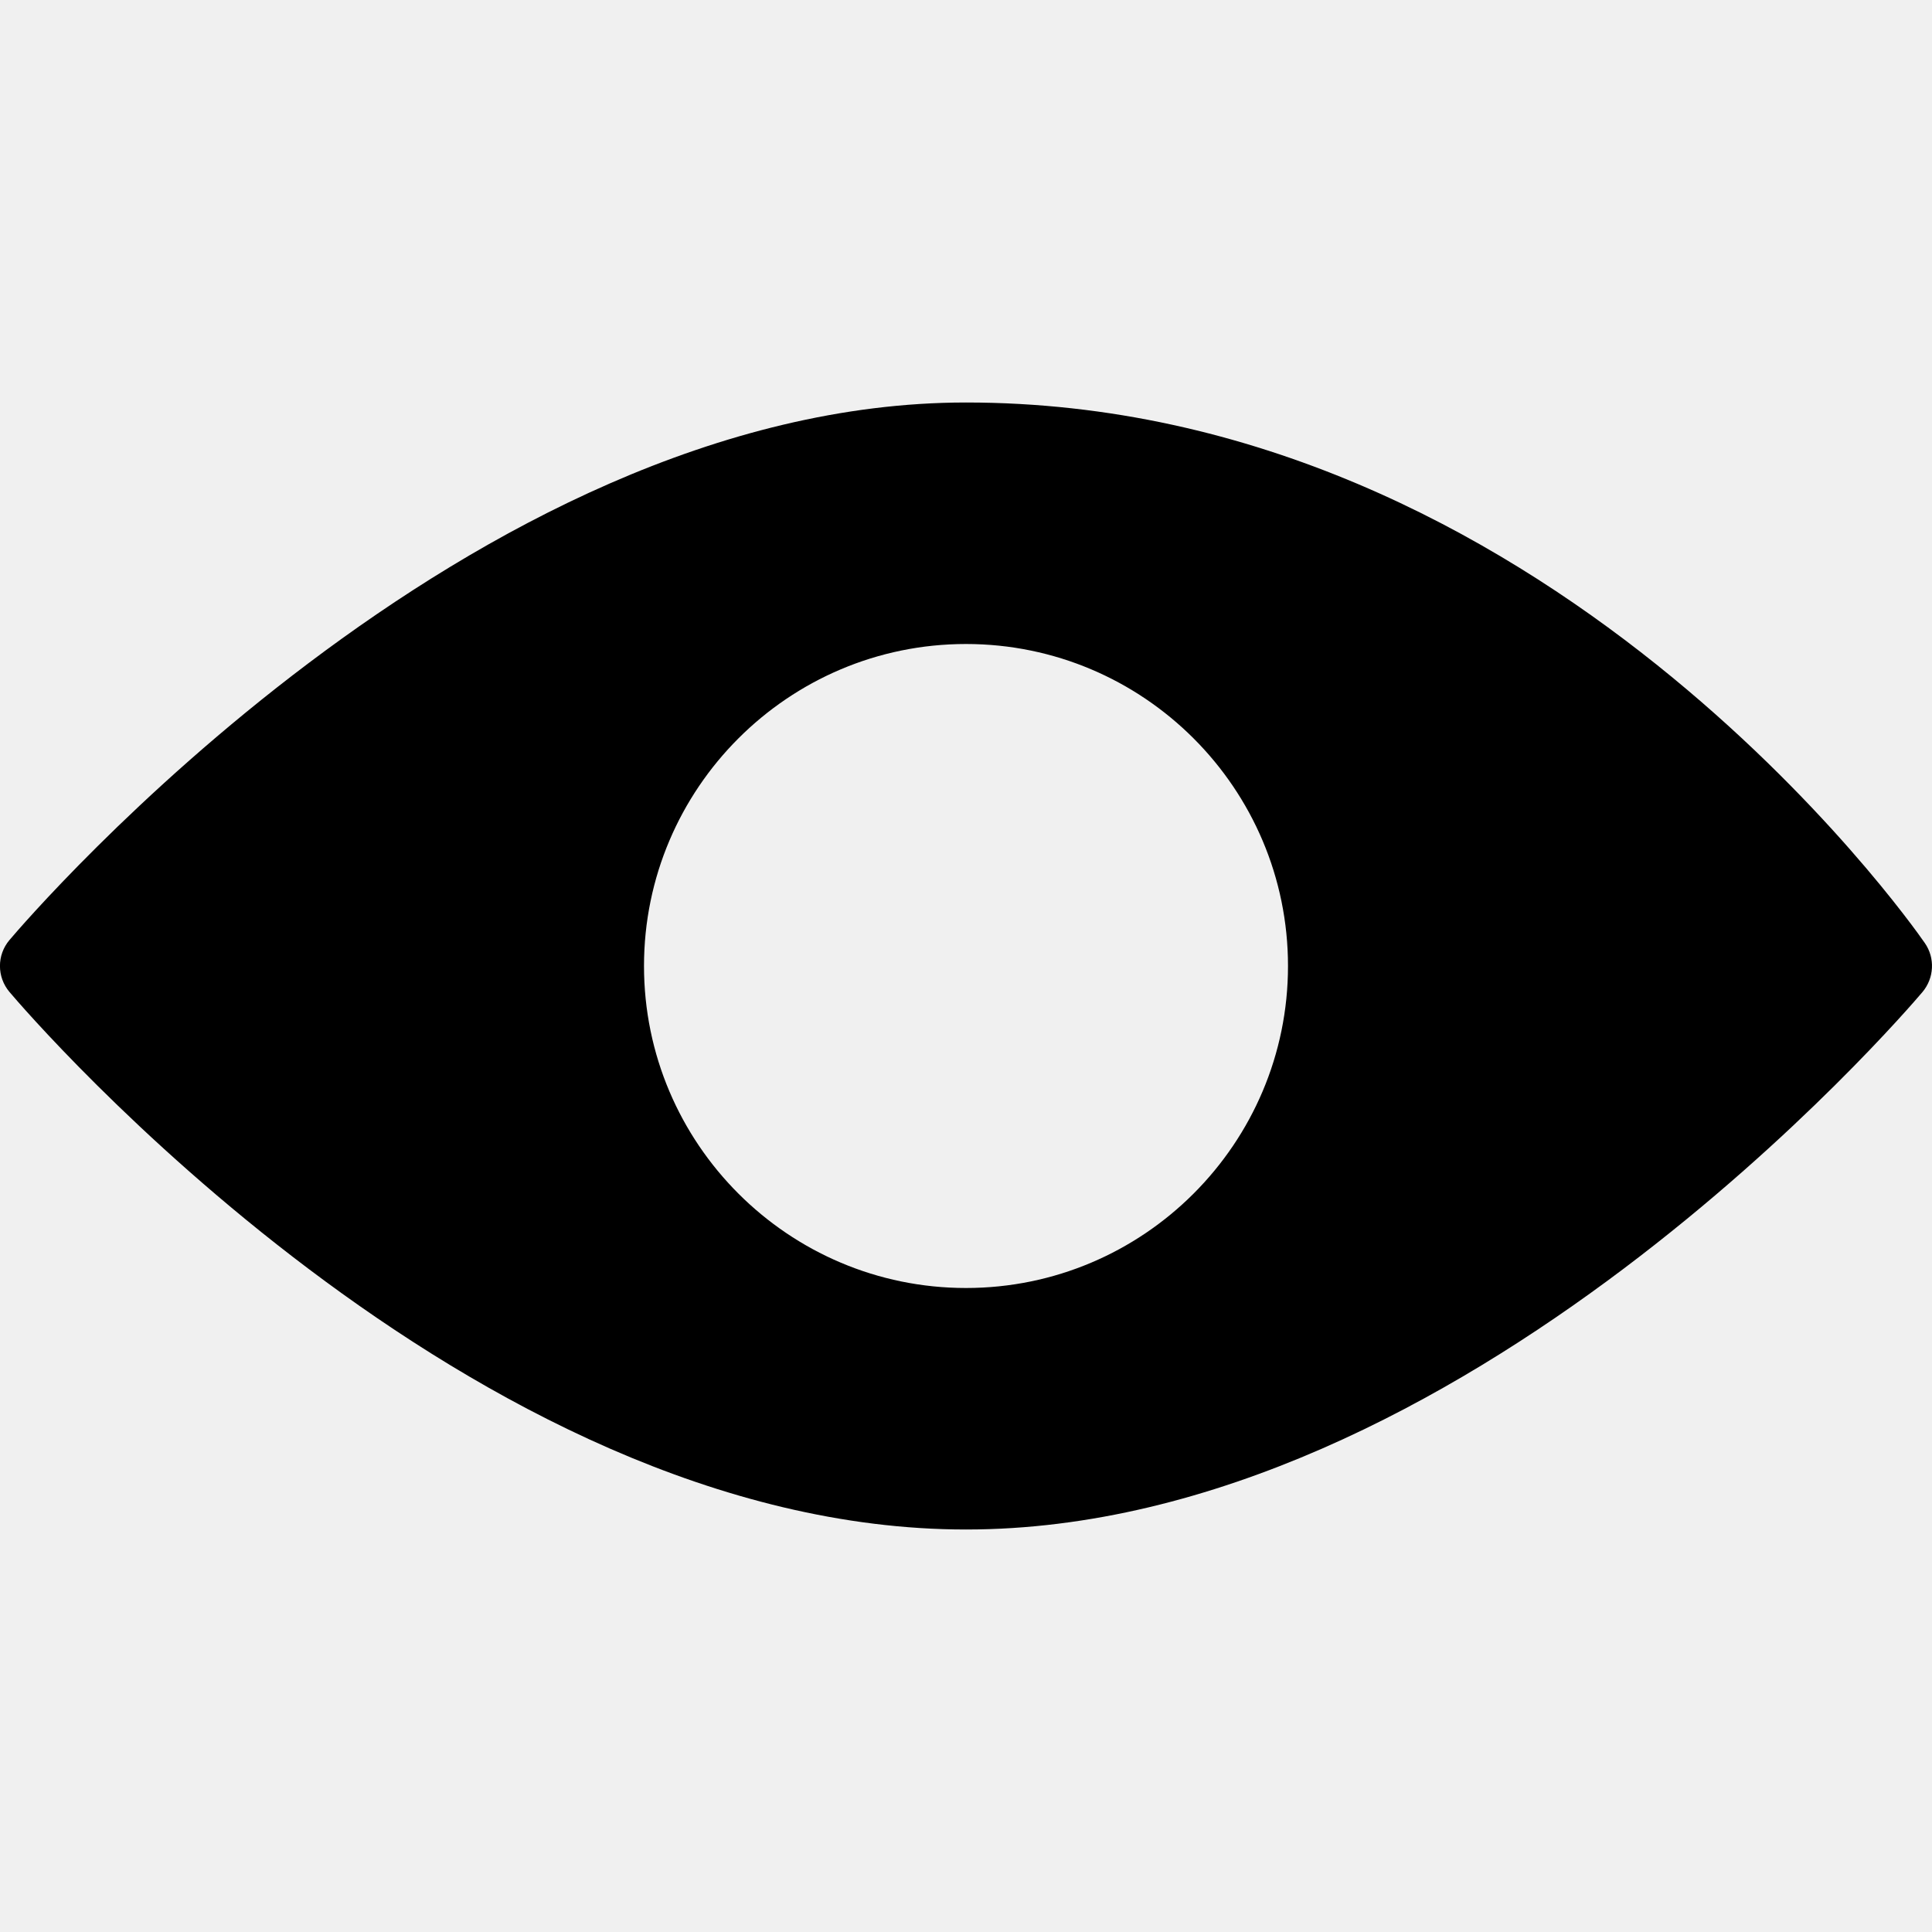
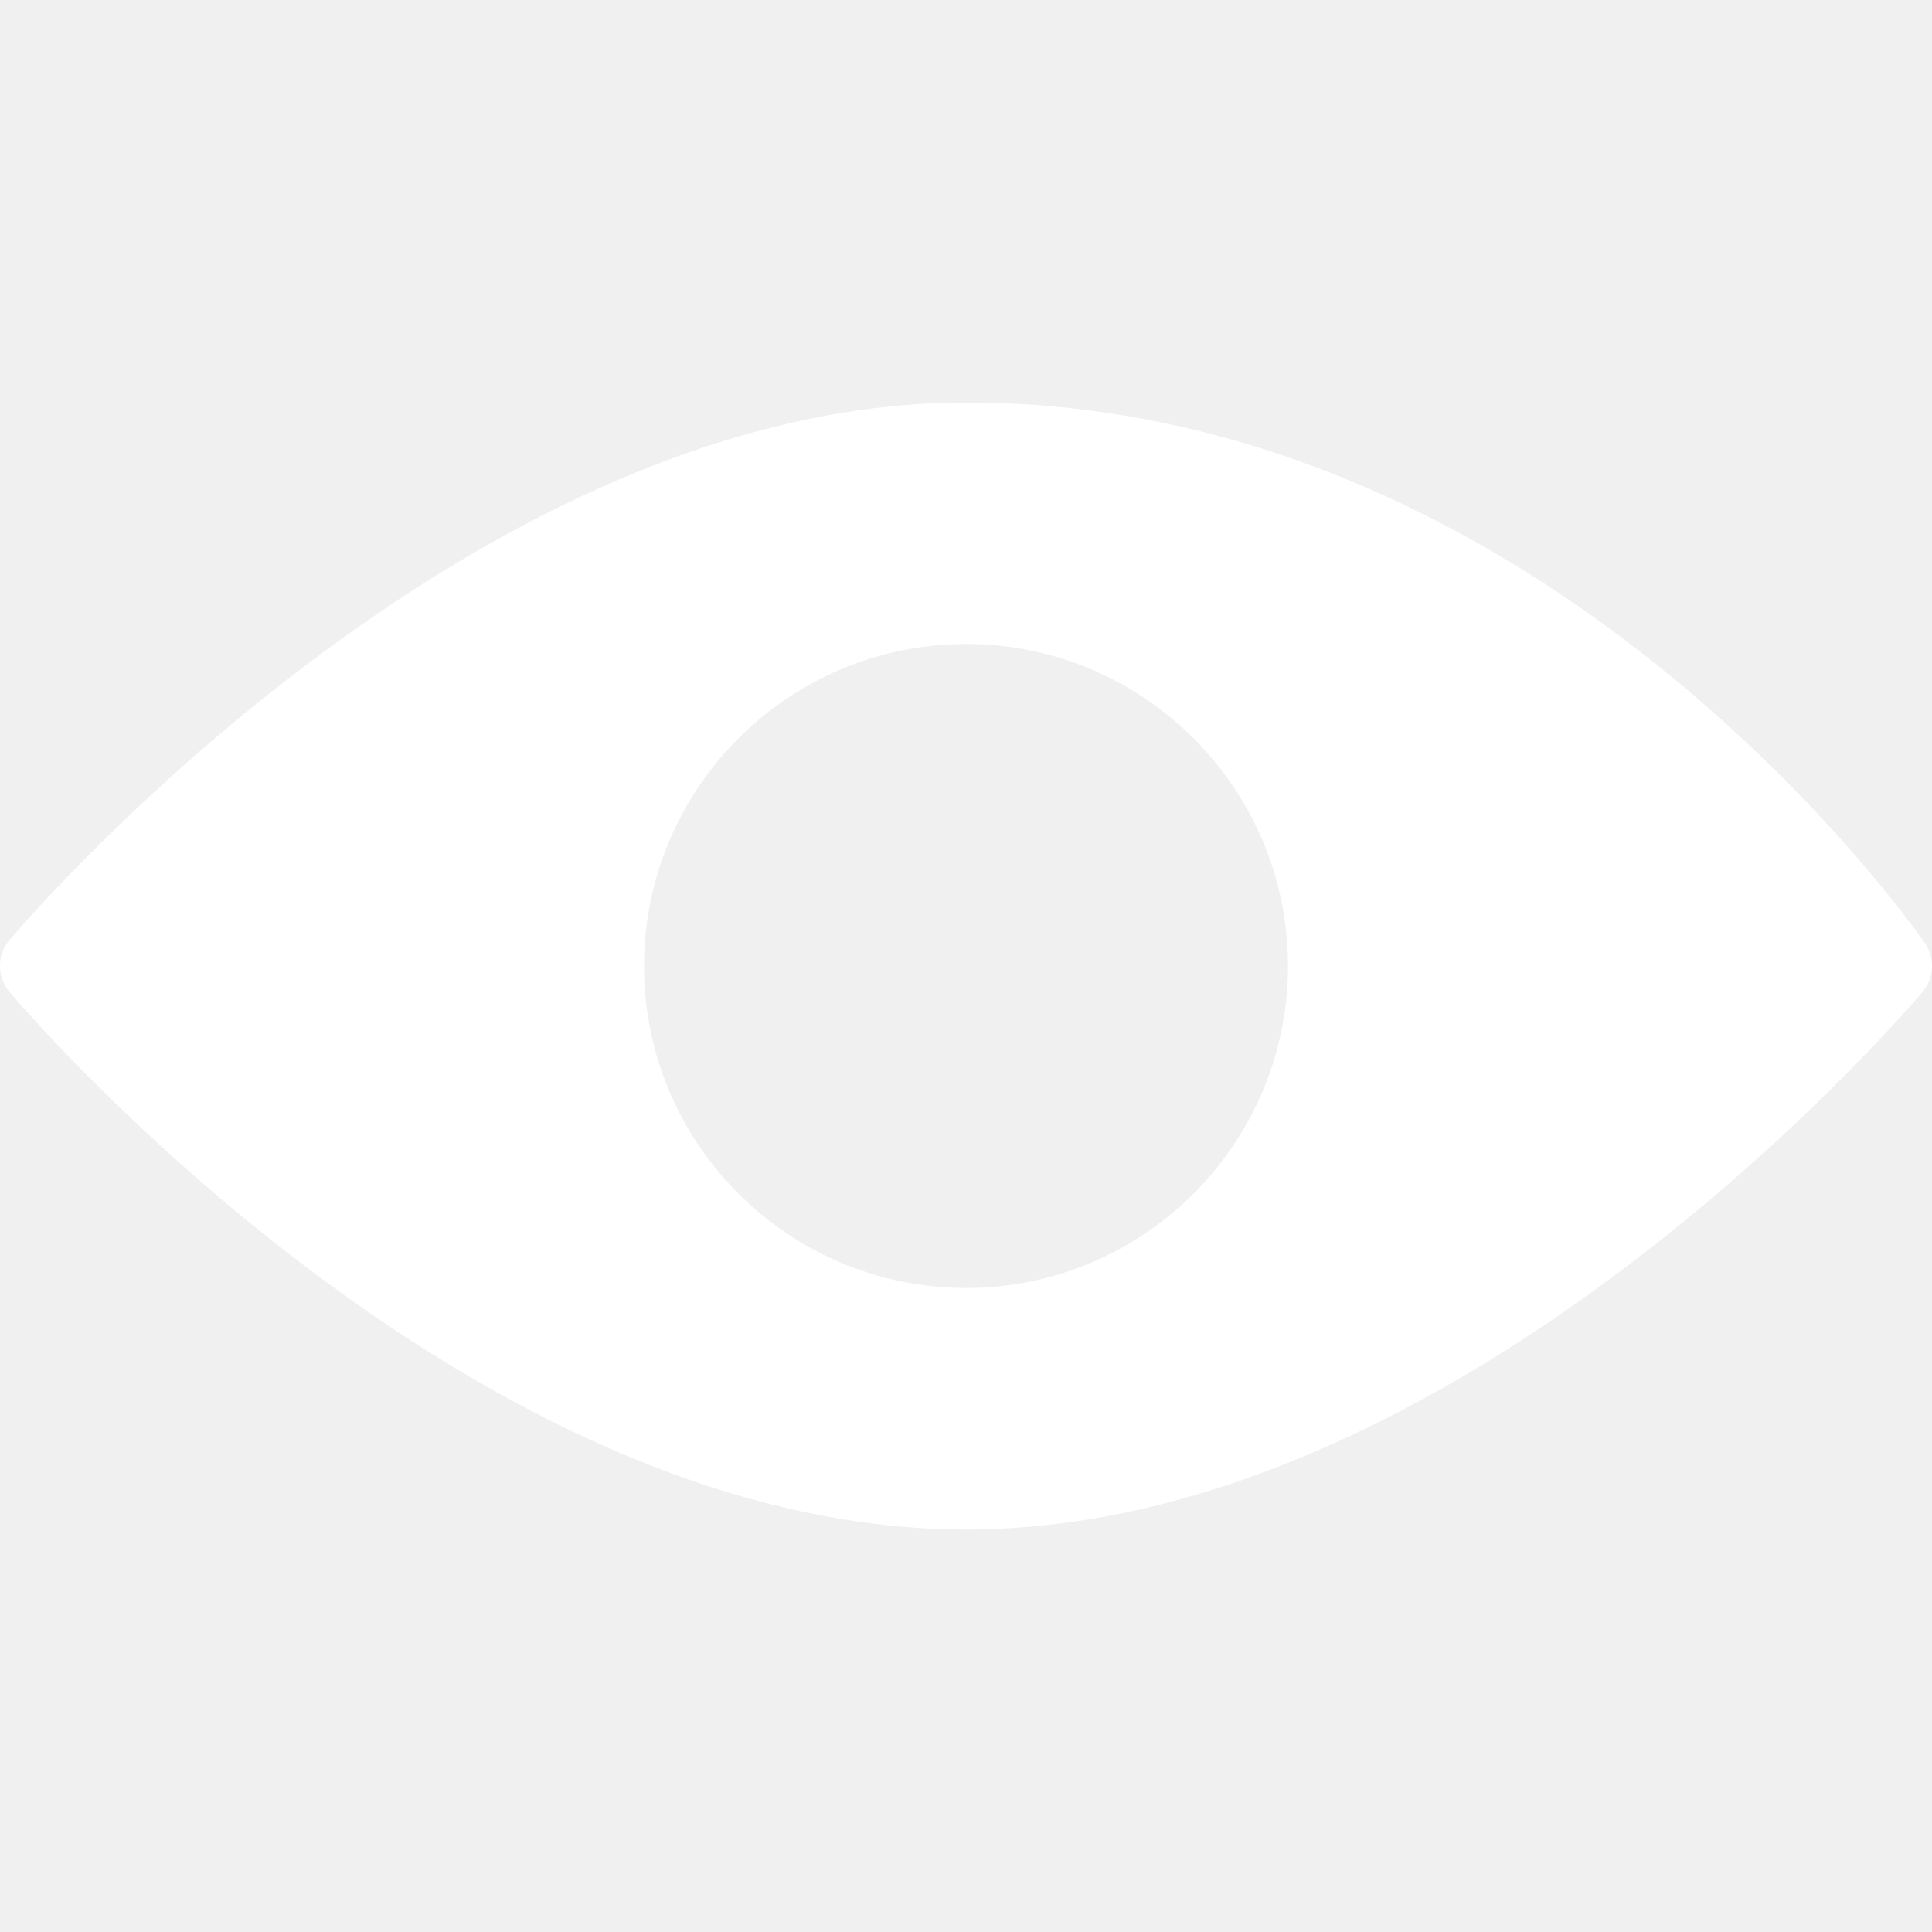
- <svg xmlns="http://www.w3.org/2000/svg" version="1.1" x="0px" y="0px" viewBox="0 0 24 24" style="enable-background:new 0 0 24 24;" xml:space="preserve">
-   <g id="Mail">
- </g>
-   <g id="Open_Mail">
- </g>
-   <g id="Mail_Attachmet">
- </g>
-   <g id="Mails">
- </g>
-   <g id="Trash">
- </g>
-   <g id="Trash_Full">
- </g>
-   <g id="Preferences_1">
- </g>
-   <g id="Preferences_2">
- </g>
-   <g id="Mouse">
- </g>
-   <g id="Computer">
- </g>
-   <g id="Notebook">
- </g>
-   <g id="Mobile_Phone">
- </g>
-   <g id="Print">
- </g>
-   <g id="Calculator">
- </g>
-   <g id="Tag">
- </g>
-   <g id="Paperclip">
- </g>
-   <g id="Heart">
- </g>
-   <g id="Lock">
- </g>
-   <g id="Lock_Open">
- </g>
-   <g id="Key_1">
- </g>
-   <g id="Star">
- </g>
-   <g id="Add">
- </g>
-   <g id="Remove">
- </g>
-   <g id="Error">
- </g>
-   <g id="Check_1">
- </g>
-   <g id="Time">
- </g>
-   <g id="Question_Mark">
- </g>
-   <g id="Error_Mark">
- </g>
-   <g id="Sand-Glass">
- </g>
-   <g id="Battery_Full">
- </g>
-   <g id="Battery_Charge">
- </g>
-   <g id="Battery_Half">
- </g>
-   <g id="Battery_Low">
- </g>
-   <g id="No_Battery">
- </g>
-   <g id="Key_2">
- </g>
-   <g id="Link">
- </g>
-   <g id="Brake_Link">
- </g>
-   <g id="Pencil">
- </g>
-   <g id="At">
- </g>
-   <g id="Reply">
- </g>
-   <g id="Accessible">
- </g>
-   <g id="Up_Arrow">
- </g>
-   <g id="Brush">
- </g>
-   <g id="Design_Mug">
- </g>
-   <g id="Design">
- </g>
-   <g id="Server">
- </g>
-   <g id="Database">
- </g>
-   <g id="Save">
- </g>
-   <g id="Female">
- </g>
-   <g id="Male">
- </g>
-   <g id="Book">
- </g>
-   <g id="Power">
- </g>
-   <g id="Reload">
- </g>
-   <g id="Map">
- </g>
-   <g id="Loction_1">
- </g>
-   <g id="Location_2">
- </g>
-   <g id="Globe">
- </g>
-   <g id="Suitcase">
- </g>
-   <g id="Callendar">
- </g>
-   <g id="Cloud_Off">
- </g>
-   <g id="File_1">
- </g>
-   <g id="File_2">
- </g>
-   <g id="Folder">
- </g>
-   <g id="Open_Folder">
- </g>
-   <g id="Cloud">
- </g>
-   <g id="Upload_Cloud">
- </g>
-   <g id="Download_Cloud">
- </g>
-   <g id="Eye">
-     <path d="M23.911,11.715C23.722,11.441,19.18,5,12,5C5.839,5,0.349,11.404,0.118,11.677c-0.158,0.186-0.158,0.459,0,0.646   C0.349,12.596,5.839,19,12,19s11.651-6.404,11.882-6.677C24.027,12.15,24.04,11.901,23.911,11.715z M12,16c-2.206,0-4-1.794-4-4   c0-2.206,1.794-4,4-4c2.206,0,4,1.794,4,4C16,14.206,14.206,16,12,16z" />
+ <svg xmlns="http://www.w3.org/2000/svg" version="1.1" x="0px" y="0px" viewBox="0 0 24 24" style="enable-background:new 0 0 24 24;" xml:space="preserve" id="svg104">
+   <defs id="defs108" />
+   <g id="Mail" />
+   <g id="Open_Mail" />
+   <g id="Mail_Attachmet" />
+   <g id="Mails" />
+   <g id="Trash" />
+   <g id="Trash_Full" />
+   <g id="Preferences_1" />
+   <g id="Preferences_2" />
+   <g id="Mouse" />
+   <g id="Computer" />
+   <g id="Notebook" />
+   <g id="Mobile_Phone" />
+   <g id="Print" />
+   <g id="Calculator" />
+   <g id="Tag" />
+   <g id="Paperclip" />
+   <g id="Heart" />
+   <g id="Lock" />
+   <g id="Lock_Open" />
+   <g id="Key_1" />
+   <g id="Star" />
+   <g id="Add" />
+   <g id="Remove" />
+   <g id="Error" />
+   <g id="Check_1" />
+   <g id="Time" />
+   <g id="Question_Mark" />
+   <g id="Error_Mark" />
+   <g id="Sand-Glass" />
+   <g id="Battery_Full" />
+   <g id="Battery_Charge" />
+   <g id="Battery_Half" />
+   <g id="Battery_Low" />
+   <g id="No_Battery" />
+   <g id="Key_2" />
+   <g id="Link" />
+   <g id="Brake_Link" />
+   <g id="Pencil" />
+   <g id="At" />
+   <g id="Reply" />
+   <g id="Accessible" />
+   <g id="Up_Arrow" />
+   <g id="Brush" />
+   <g id="Design_Mug" />
+   <g id="Design" />
+   <g id="Server" />
+   <g id="Database" />
+   <g id="Save" />
+   <g id="Female" />
+   <g id="Male" />
+   <g id="Book" />
+   <g id="Power" />
+   <g id="Reload" />
+   <g id="Map" />
+   <g id="Loction_1" />
+   <g id="Location_2" />
+   <g id="Globe" />
+   <g id="Suitcase" />
+   <g id="Callendar" />
+   <g id="Cloud_Off" />
+   <g id="File_1" />
+   <g id="File_2" />
+   <g id="Folder" />
+   <g id="Open_Folder" />
+   <g id="Cloud" />
+   <g id="Upload_Cloud" />
+   <g id="Download_Cloud" />
+   <g id="Eye" style="fill:#ffffff">
+     <path d="M23.911,11.715C23.722,11.441,19.18,5,12,5C5.839,5,0.349,11.404,0.118,11.677c-0.158,0.186-0.158,0.459,0,0.646   C0.349,12.596,5.839,19,12,19s11.651-6.404,11.882-6.677C24.027,12.15,24.04,11.901,23.911,11.715z M12,16c-2.206,0-4-1.794-4-4   c0-2.206,1.794-4,4-4c2.206,0,4,1.794,4,4C16,14.206,14.206,16,12,16z" id="path69" style="fill:#ffffff" />
  </g>
-   <g id="Invisible">
- </g>
-   <g id="Assignment">
- </g>
-   <g id="Note_Book">
- </g>
-   <g id="Webpage">
- </g>
-   <g id="Mailbox">
- </g>
-   <g id="Drive">
- </g>
-   <g id="Disc">
- </g>
-   <g id="Wifi_1">
- </g>
-   <g id="Wifi_2">
- </g>
-   <g id="Archive">
- </g>
-   <g id="Archive_File">
- </g>
-   <g id="News">
- </g>
-   <g id="Home">
- </g>
-   <g id="Collaboration">
- </g>
-   <g id="Announcement">
- </g>
-   <g id="Watch">
- </g>
-   <g id="Clock">
- </g>
-   <g id="Volume">
- </g>
-   <g id="Mute">
- </g>
-   <g id="Hand">
- </g>
-   <g id="Layers">
- </g>
-   <g id="Bell">
- </g>
-   <g id="Speach_Bubble">
- </g>
-   <g id="Speach_Bubbles">
- </g>
-   <g id="Zoom_In">
- </g>
-   <g id="Zoom_Out">
- </g>
-   <g id="Search">
- </g>
-   <g id="Back_Arrow">
- </g>
-   <g id="Close">
- </g>
-   <g id="Check_2">
- </g>
-   <g id="Left_Arrow_2">
- </g>
-   <g id="Right_Arrow_2">
- </g>
+   <g id="Invisible" />
+   <g id="Assignment" />
+   <g id="Note_Book" />
+   <g id="Webpage" />
+   <g id="Mailbox" />
+   <g id="Drive" />
+   <g id="Disc" />
+   <g id="Wifi_1" />
+   <g id="Wifi_2" />
+   <g id="Archive" />
+   <g id="Archive_File" />
+   <g id="News" />
+   <g id="Home" />
+   <g id="Collaboration" />
+   <g id="Announcement" />
+   <g id="Watch" />
+   <g id="Clock" />
+   <g id="Volume" />
+   <g id="Mute" />
+   <g id="Hand" />
+   <g id="Layers" />
+   <g id="Bell" />
+   <g id="Speach_Bubble" />
+   <g id="Speach_Bubbles" />
+   <g id="Zoom_In" />
+   <g id="Zoom_Out" />
+   <g id="Search" />
+   <g id="Back_Arrow" />
+   <g id="Close" />
+   <g id="Check_2" />
+   <g id="Left_Arrow_2" />
+   <g id="Right_Arrow_2" />
</svg>
